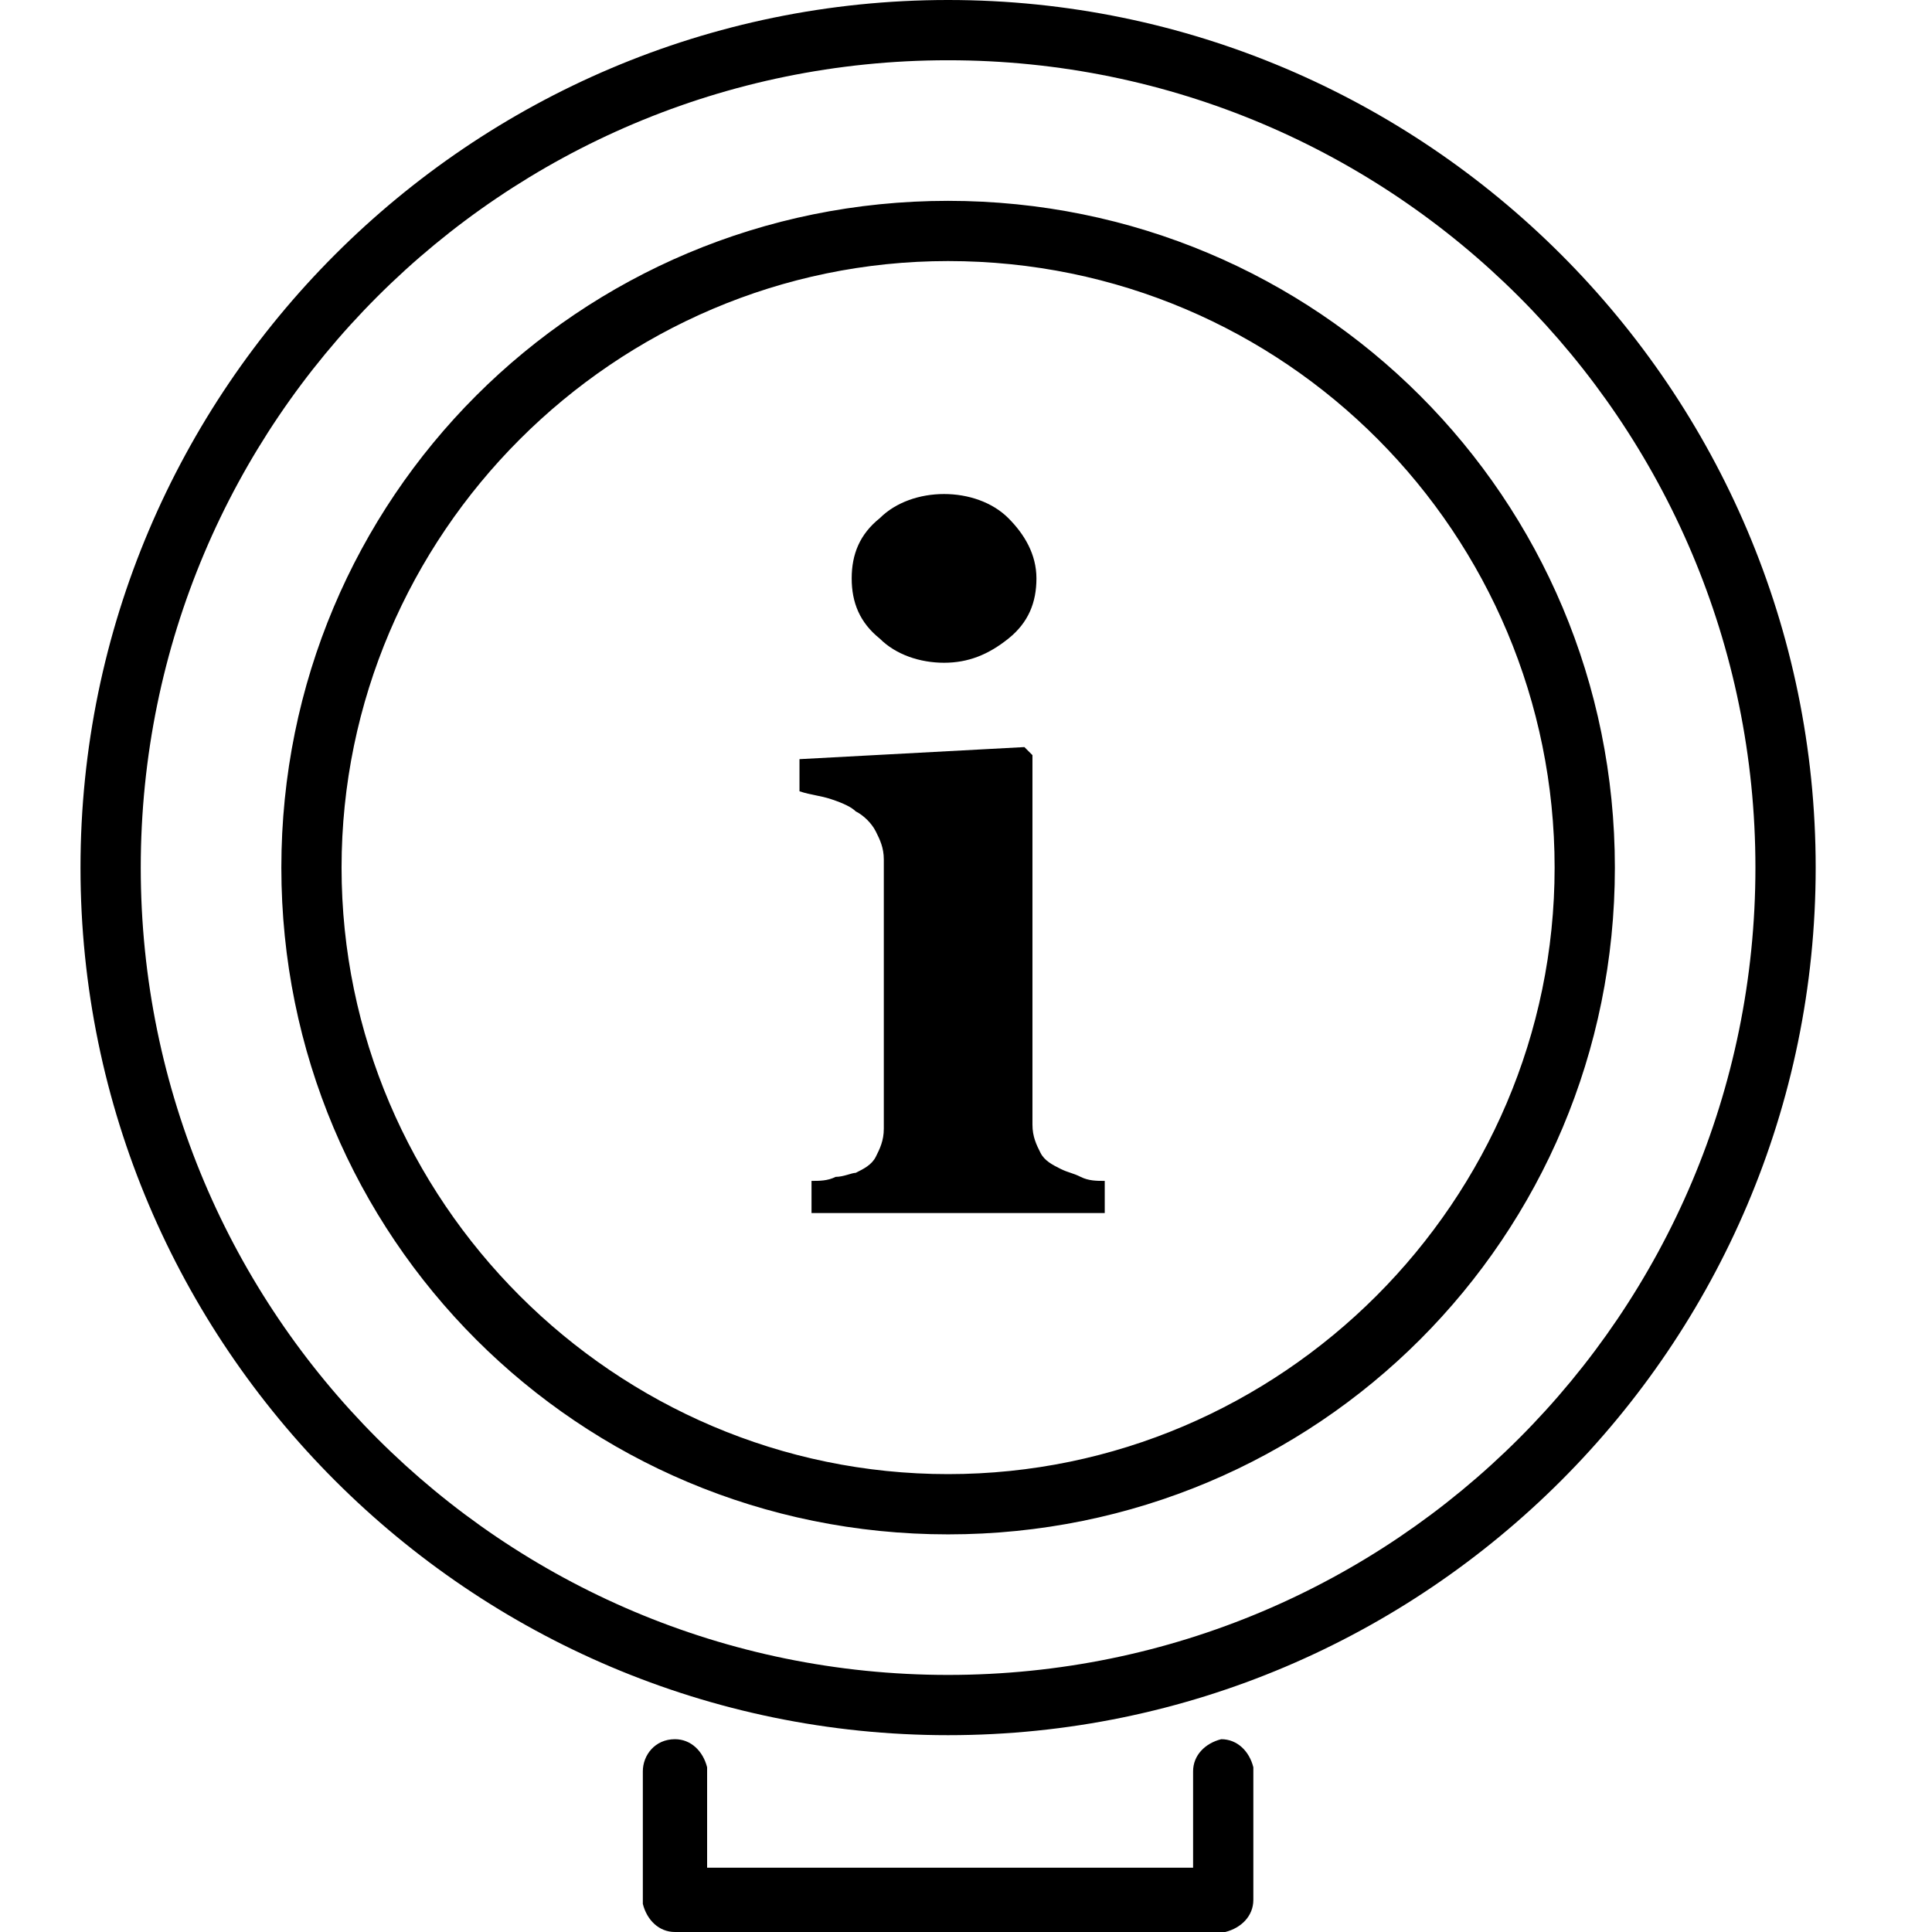
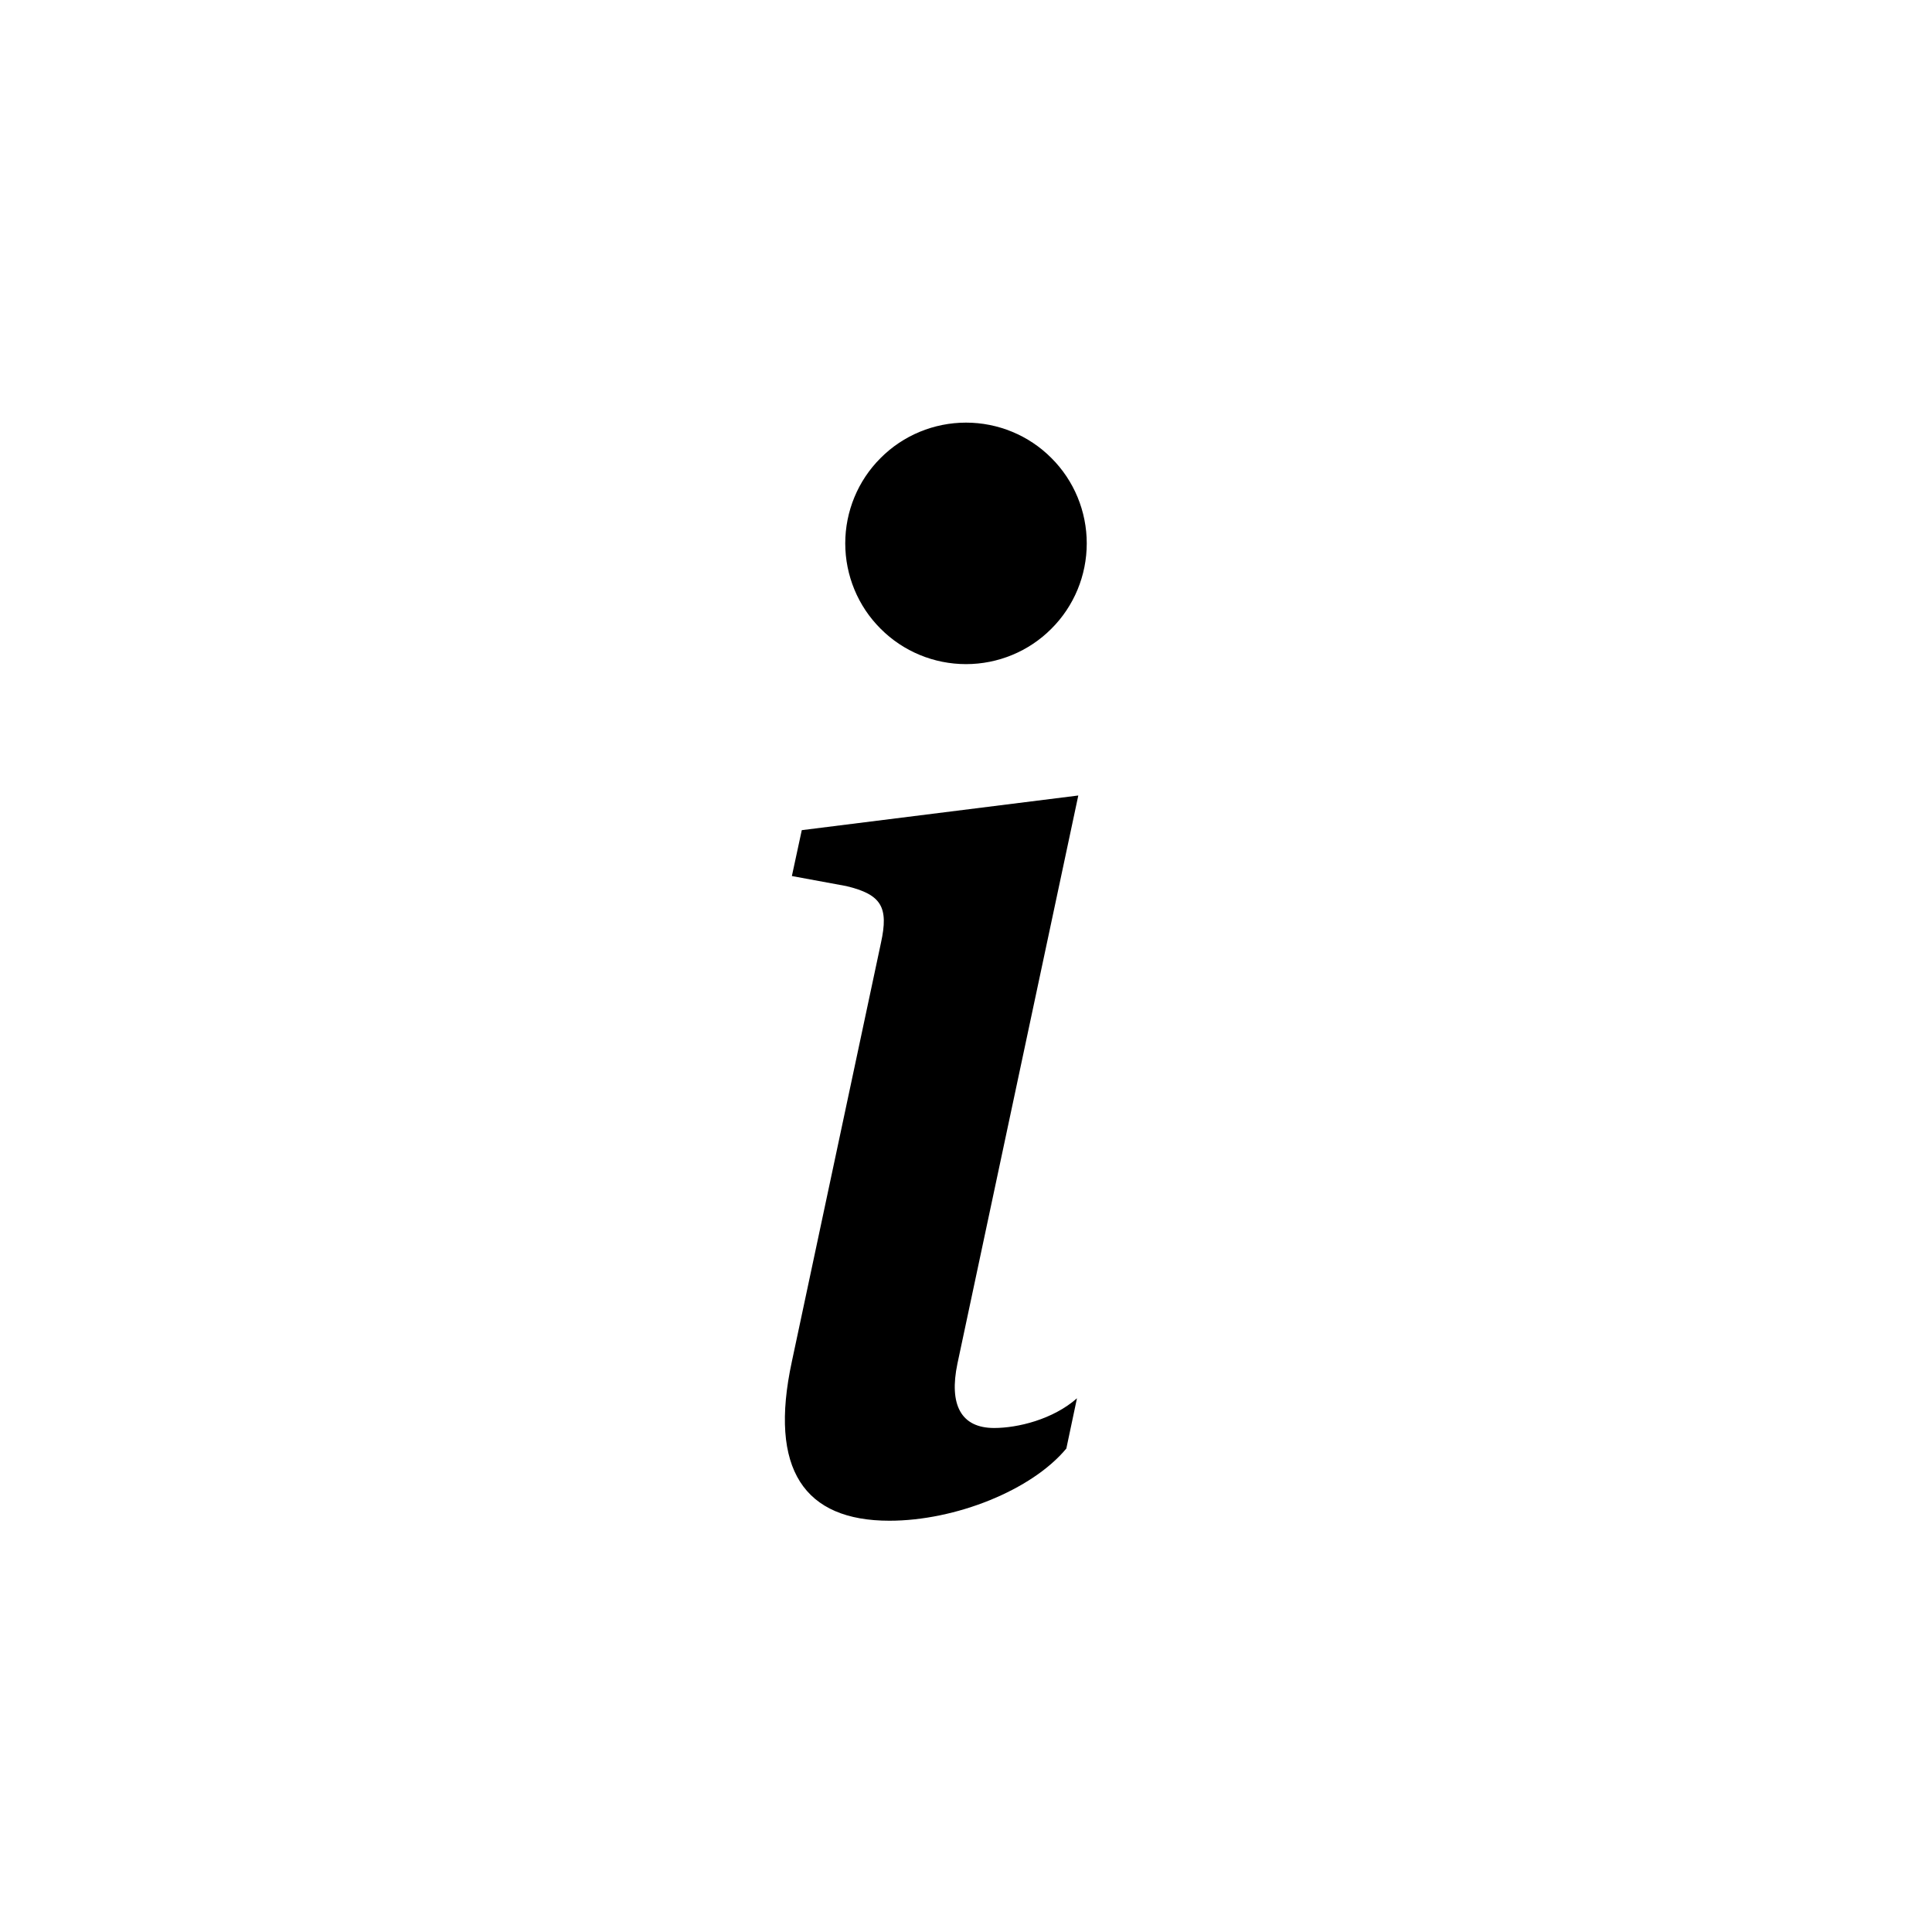
- <svg xmlns="http://www.w3.org/2000/svg" width="48" height="48" viewBox="0 0 48 48" fill="none">
-   <path fill-rule="evenodd" clip-rule="evenodd" d="M30.341 43.21C30.74 43.21 31.04 43.509 31.139 43.908V44.008V47.202C31.139 47.601 30.84 47.9 30.441 48H30.341H16.769C16.37 48 16.071 47.701 15.971 47.301V47.202V44.008C15.971 43.609 16.27 43.21 16.769 43.21C17.168 43.21 17.468 43.509 17.568 43.908V44.008V46.403H29.642V44.008C29.642 43.609 29.942 43.31 30.341 43.21ZM23.555 0C35.43 0 45.11 9.68 45.11 21.555C45.11 33.43 35.43 43.11 23.555 43.11C11.68 43.11 2 33.43 2 21.555C2 9.68 11.68 0 23.555 0ZM23.555 1.497C12.478 1.497 3.497 10.478 3.497 21.555C3.497 32.632 12.478 41.613 23.555 41.613C34.632 41.613 43.613 32.632 43.613 21.555C43.613 10.478 34.632 1.497 23.555 1.497ZM23.555 4.99C32.736 4.99 40.121 12.374 40.121 21.555C40.121 30.736 32.736 38.121 23.555 38.121C14.374 38.121 6.99 30.736 6.99 21.555C6.99 12.374 14.374 4.99 23.555 4.99ZM23.555 6.486C15.272 6.486 8.486 13.272 8.486 21.555C8.486 29.838 15.272 36.624 23.555 36.624C31.838 36.624 38.624 29.838 38.624 21.555C38.624 13.272 31.938 6.486 23.555 6.486ZM25.451 18.561L25.651 18.761V27.942C25.651 28.241 25.75 28.441 25.85 28.64C25.95 28.84 26.15 28.94 26.349 29.04C26.549 29.139 26.649 29.139 26.848 29.239C27.048 29.339 27.247 29.339 27.447 29.339V30.137H20.162V29.339C20.362 29.339 20.561 29.339 20.761 29.239C20.96 29.239 21.16 29.139 21.26 29.139C21.459 29.04 21.659 28.94 21.759 28.74C21.859 28.541 21.958 28.341 21.958 28.042V21.355C21.958 21.056 21.859 20.857 21.759 20.657C21.659 20.457 21.459 20.258 21.26 20.158C21.16 20.058 20.96 19.958 20.661 19.859C20.362 19.759 20.162 19.759 19.863 19.659V18.861L25.451 18.561ZM23.455 12.274C24.054 12.274 24.653 12.474 25.052 12.873C25.451 13.272 25.75 13.771 25.75 14.37C25.75 14.969 25.551 15.468 25.052 15.867C24.553 16.266 24.054 16.466 23.455 16.466C22.857 16.466 22.258 16.266 21.859 15.867C21.36 15.468 21.16 14.969 21.16 14.37C21.16 13.771 21.36 13.272 21.859 12.873C22.258 12.474 22.857 12.274 23.455 12.274Z" fill="currentColor" />
+ <svg xmlns="http://www.w3.org/2000/svg" width="16" height="16" viewBox="0 0 16 16" fill="none">
+   <path d="M8.93 6.588L6.64 6.875L6.558 7.255L7.008 7.338C7.302 7.408 7.36 7.514 7.296 7.807L6.558 11.275C6.364 12.172 6.663 12.594 7.366 12.594C7.911 12.594 8.544 12.342 8.831 11.996L8.919 11.58C8.719 11.756 8.427 11.826 8.233 11.826C7.958 11.826 7.858 11.633 7.929 11.293L8.93 6.588ZM9 4.5C9 4.765 8.895 5.02 8.707 5.207C8.52 5.395 8.265 5.5 8 5.5C7.735 5.5 7.48 5.395 7.293 5.207C7.105 5.02 7 4.765 7 4.5C7 4.235 7.105 3.98 7.293 3.793C7.48 3.605 7.735 3.5 8 3.5C8.265 3.5 8.52 3.605 8.707 3.793C8.895 3.98 9 4.235 9 4.5Z" fill="currentColor" />
</svg>
